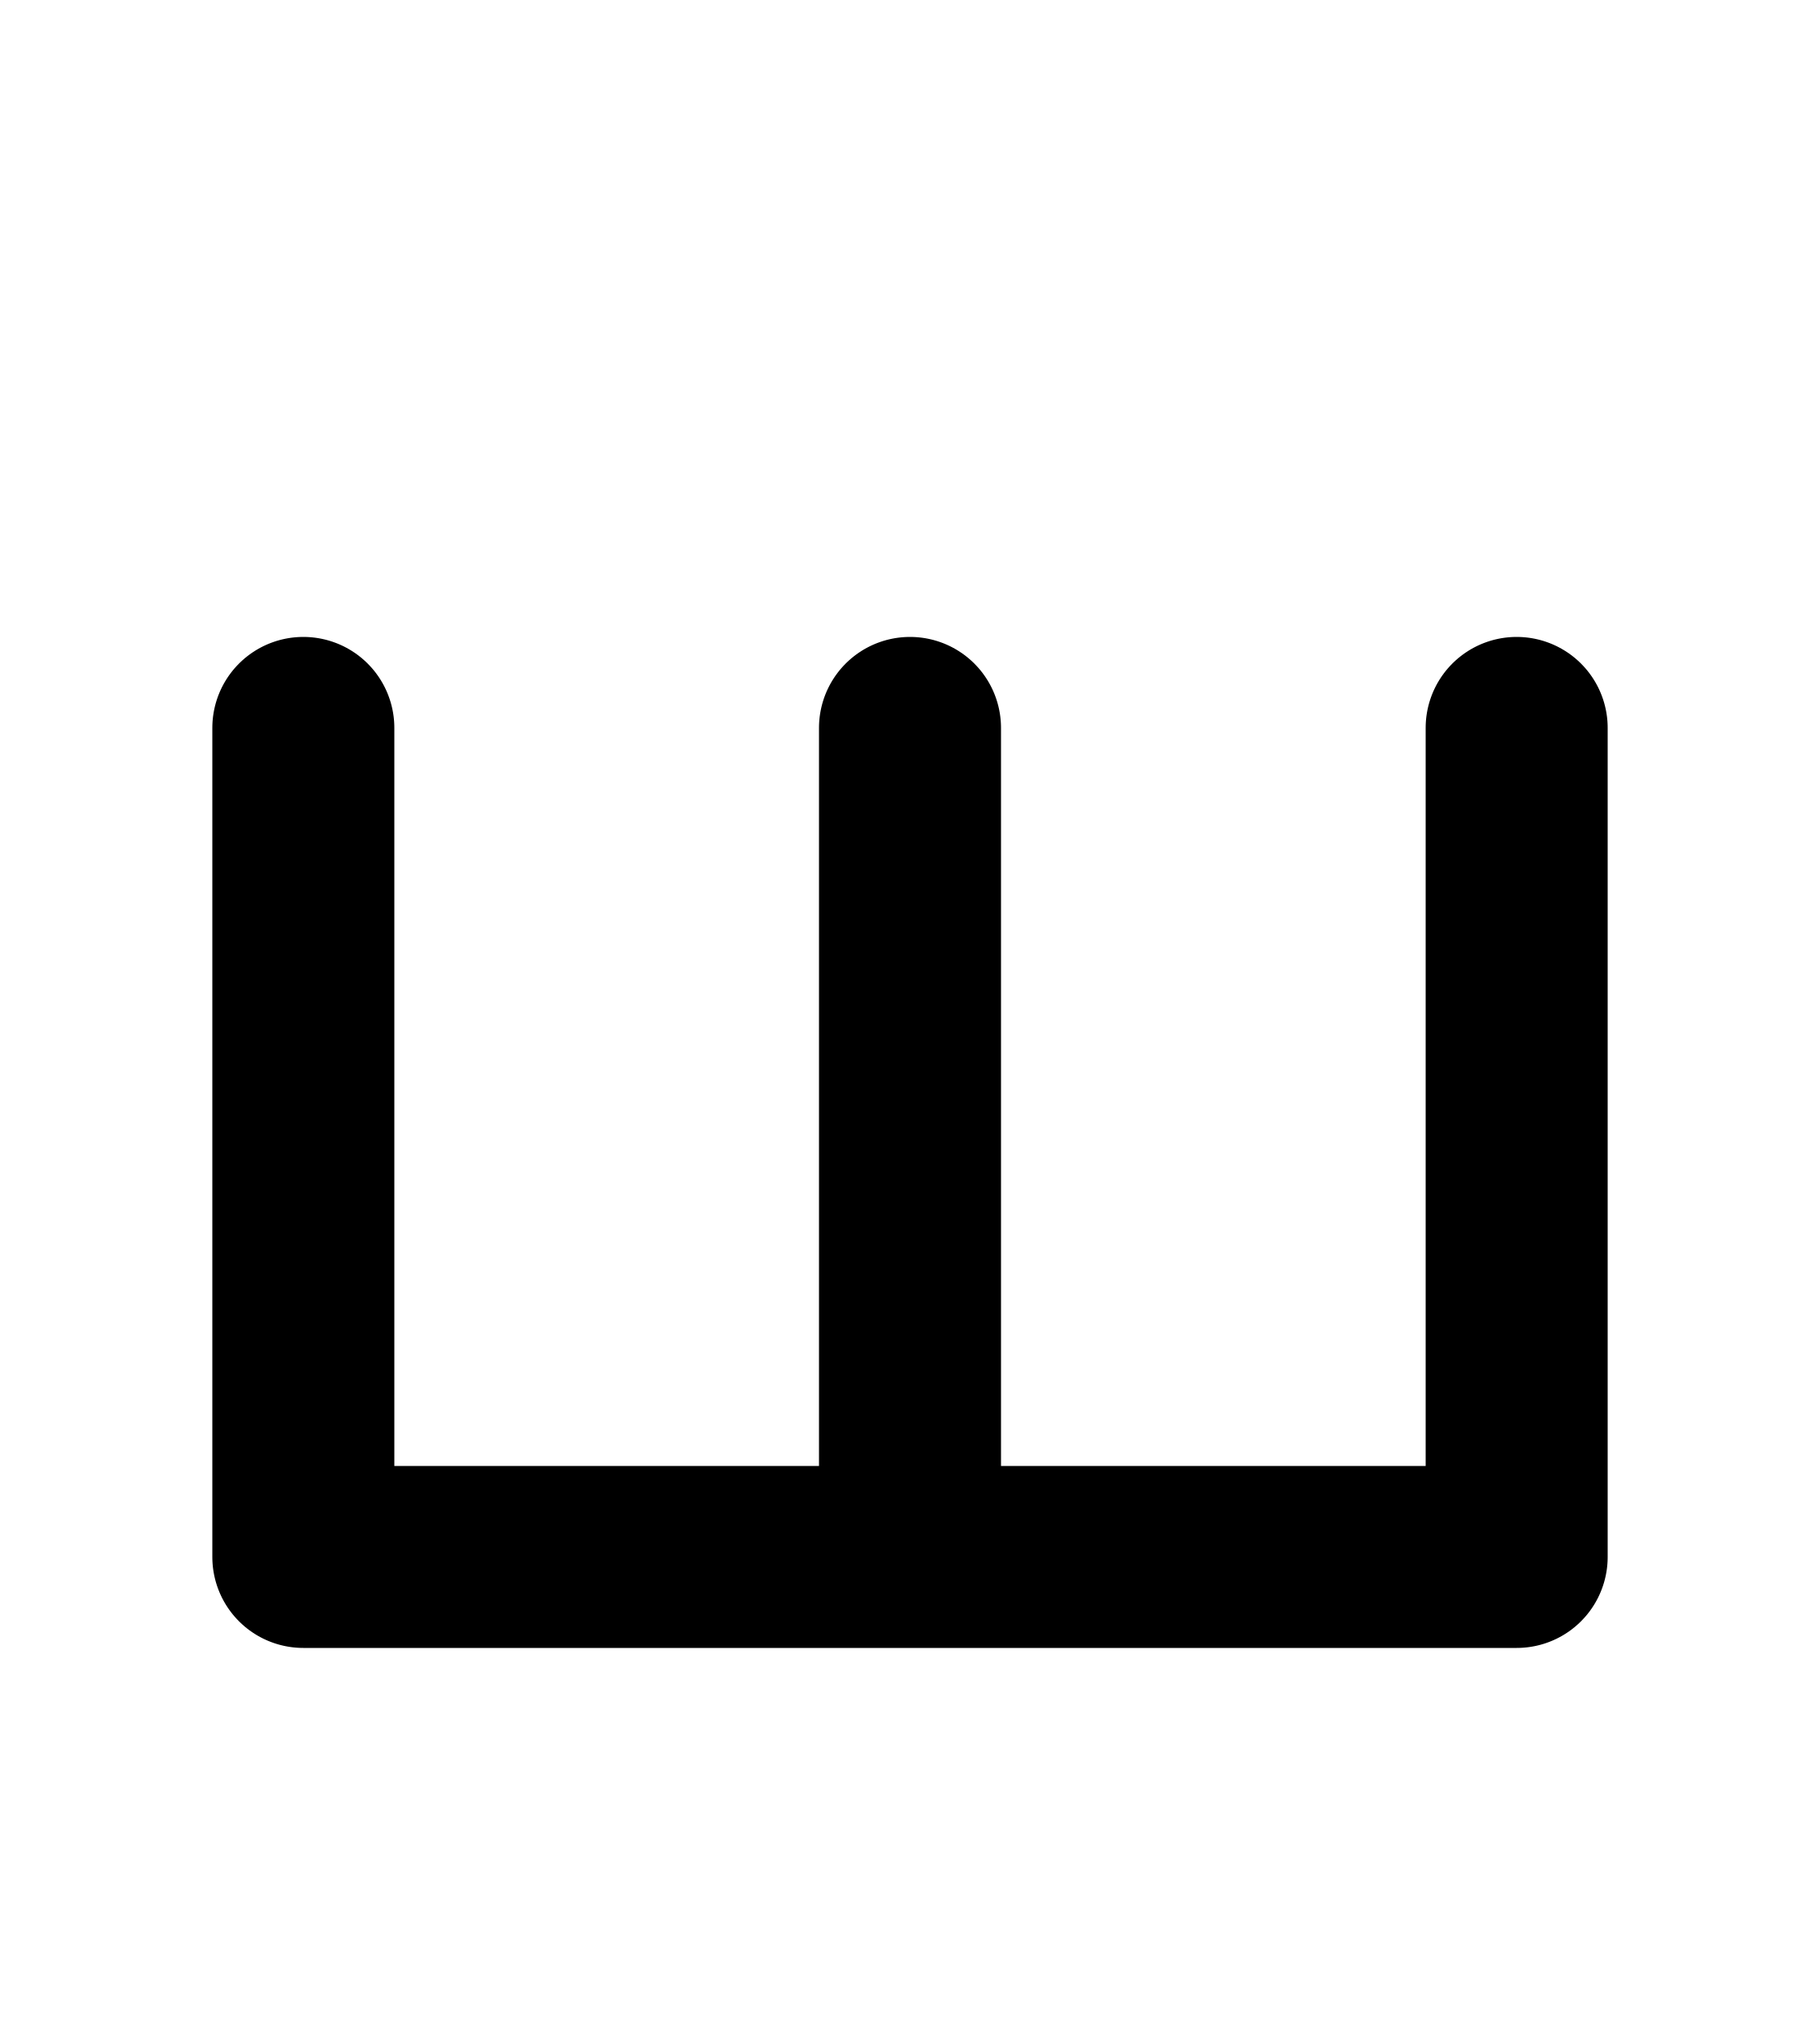
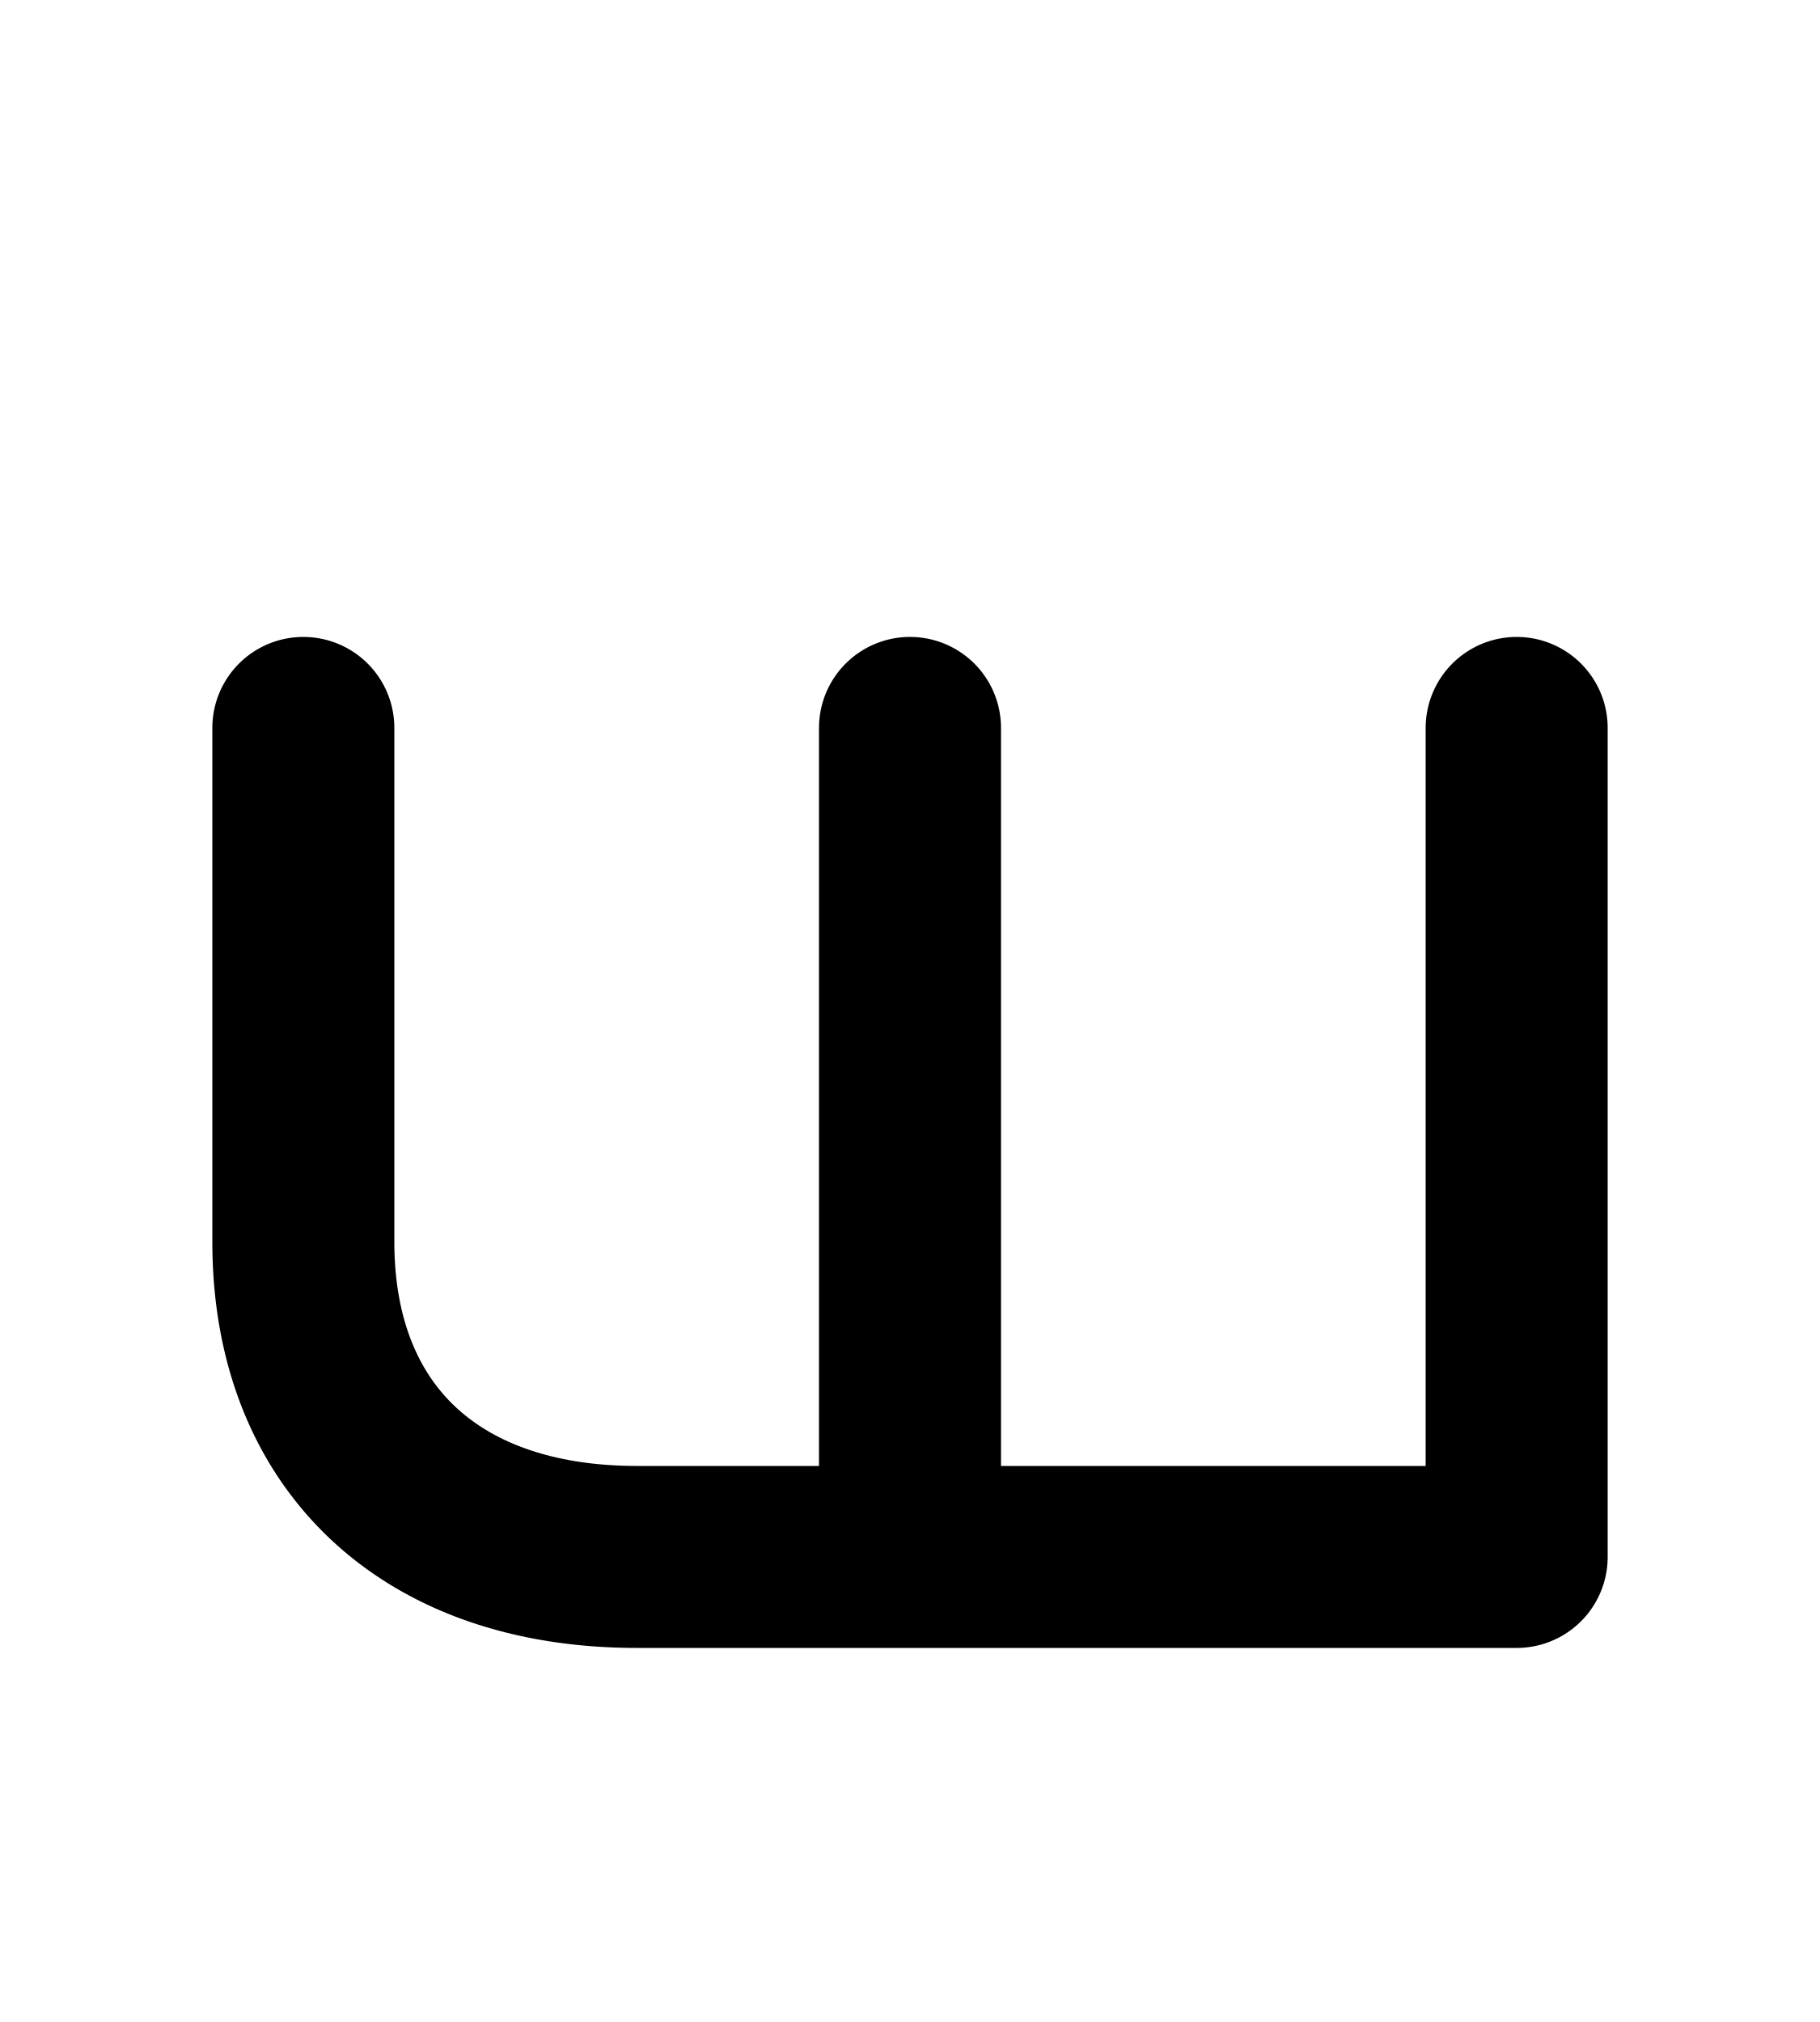
<svg xmlns="http://www.w3.org/2000/svg" viewBox="0 0 900.000 1000" width="900.000" height="1000">
-   <path d="M 105.014 771.104 L 105.054 772.208 L 105.122 773.310 L 105.217 774.411 L 105.338 775.508 L 105.487 776.603 L 105.663 777.693 L 105.865 778.779 L 106.093 779.860 L 106.349 780.934 L 106.630 782.002 L 106.938 783.063 L 107.271 784.116 L 107.631 785.160 L 108.015 786.195 L 108.425 787.221 L 108.861 788.236 L 109.320 789.240 L 109.805 790.233 L 110.314 791.213 L 110.846 792.180 L 111.402 793.135 L 111.982 794.075 L 112.584 795.001 L 113.209 795.911 L 113.856 796.806 L 114.524 797.685 L 115.215 798.548 L 115.926 799.393 L 116.657 800.220 L 117.409 801.029 L 118.180 801.820 L 118.971 802.591 L 119.780 803.343 L 120.607 804.074 L 121.452 804.785 L 122.315 805.476 L 123.194 806.144 L 124.089 806.791 L 124.999 807.416 L 125.925 808.018 L 126.865 808.598 L 127.820 809.154 L 128.787 809.686 L 129.767 810.195 L 130.760 810.680 L 131.764 811.139 L 132.779 811.575 L 133.805 811.985 L 134.840 812.369 L 135.884 812.729 L 136.937 813.062 L 137.998 813.370 L 139.066 813.651 L 140.140 813.907 L 141.221 814.135 L 142.307 814.337 L 143.397 814.513 L 144.492 814.662 L 145.589 814.783 L 146.690 814.878 L 147.792 814.946 L 148.896 814.986 L 150.000 815.000 L 450.000 815.000 L 750.000 815.000 L 751.104 814.986 L 752.208 814.946 L 753.310 814.878 L 754.411 814.783 L 755.508 814.662 L 756.603 814.513 L 757.693 814.337 L 758.779 814.135 L 759.860 813.907 L 760.934 813.651 L 762.002 813.370 L 763.063 813.062 L 764.116 812.729 L 765.160 812.369 L 766.195 811.985 L 767.221 811.575 L 768.236 811.139 L 769.240 810.680 L 770.233 810.195 L 771.213 809.686 L 772.180 809.154 L 773.135 808.598 L 774.075 808.018 L 775.001 807.416 L 775.911 806.791 L 776.806 806.144 L 777.685 805.476 L 778.548 804.785 L 779.393 804.074 L 780.220 803.343 L 781.029 802.591 L 781.820 801.820 L 782.591 801.029 L 783.343 800.220 L 784.074 799.393 L 784.785 798.548 L 785.476 797.685 L 786.144 796.806 L 786.791 795.911 L 787.416 795.001 L 788.018 794.075 L 788.598 793.135 L 789.154 792.180 L 789.686 791.213 L 790.195 790.233 L 790.680 789.240 L 791.139 788.236 L 791.575 787.221 L 791.985 786.195 L 792.369 785.160 L 792.729 784.116 L 793.062 783.063 L 793.370 782.002 L 793.651 780.934 L 793.907 779.860 L 794.135 778.779 L 794.337 777.693 L 794.513 776.603 L 794.662 775.508 L 794.783 774.411 L 794.878 773.310 L 794.946 772.208 L 794.986 771.104 L 795.000 770.000 L 795.000 360.000 L 794.986 358.896 L 794.946 357.792 L 794.878 356.690 L 794.783 355.589 L 794.662 354.492 L 794.513 353.397 L 794.337 352.307 L 794.135 351.221 L 793.907 350.140 L 793.651 349.066 L 793.370 347.998 L 793.062 346.937 L 792.729 345.884 L 792.369 344.840 L 791.985 343.805 L 791.575 342.779 L 791.139 341.764 L 790.680 340.760 L 790.195 339.767 L 789.686 338.787 L 789.154 337.820 L 788.598 336.865 L 788.018 335.925 L 787.416 334.999 L 786.791 334.089 L 786.144 333.194 L 785.476 332.315 L 784.785 331.452 L 784.074 330.607 L 783.343 329.780 L 782.591 328.971 L 781.820 328.180 L 781.029 327.409 L 780.220 326.657 L 779.393 325.926 L 778.548 325.215 L 777.685 324.524 L 776.806 323.856 L 775.911 323.209 L 775.001 322.584 L 774.075 321.982 L 773.135 321.402 L 772.180 320.846 L 771.213 320.314 L 770.233 319.805 L 769.240 319.320 L 768.236 318.861 L 767.221 318.425 L 766.195 318.015 L 765.160 317.631 L 764.116 317.271 L 763.063 316.938 L 762.002 316.630 L 760.934 316.349 L 759.860 316.093 L 758.779 315.865 L 757.693 315.663 L 756.603 315.487 L 755.508 315.338 L 754.411 315.217 L 753.310 315.122 L 752.208 315.054 L 751.104 315.014 L 750.000 315.000 L 748.896 315.014 L 747.792 315.054 L 746.690 315.122 L 745.589 315.217 L 744.492 315.338 L 743.397 315.487 L 742.307 315.663 L 741.221 315.865 L 740.140 316.093 L 739.066 316.349 L 737.998 316.630 L 736.937 316.938 L 735.884 317.271 L 734.840 317.631 L 733.805 318.015 L 732.779 318.425 L 731.764 318.861 L 730.760 319.320 L 729.767 319.805 L 728.787 320.314 L 727.820 320.846 L 726.865 321.402 L 725.925 321.982 L 724.999 322.584 L 724.089 323.209 L 723.194 323.856 L 722.315 324.524 L 721.452 325.215 L 720.607 325.926 L 719.780 326.657 L 718.971 327.409 L 718.180 328.180 L 717.409 328.971 L 716.657 329.780 L 715.926 330.607 L 715.215 331.452 L 714.524 332.315 L 713.856 333.194 L 713.209 334.089 L 712.584 334.999 L 711.982 335.925 L 711.402 336.865 L 710.846 337.820 L 710.314 338.787 L 709.805 339.767 L 709.320 340.760 L 708.861 341.764 L 708.425 342.779 L 708.015 343.805 L 707.631 344.840 L 707.271 345.884 L 706.938 346.937 L 706.630 347.998 L 706.349 349.066 L 706.093 350.140 L 705.865 351.221 L 705.663 352.307 L 705.487 353.397 L 705.338 354.492 L 705.217 355.589 L 705.122 356.690 L 705.054 357.792 L 705.014 358.896 L 705.000 360.000 L 705.000 725.000 L 495.000 725.000 L 495.000 360.000 L 494.986 358.896 L 494.946 357.792 L 494.878 356.690 L 494.783 355.589 L 494.662 354.492 L 494.513 353.397 L 494.337 352.307 L 494.135 351.221 L 493.907 350.140 L 493.651 349.066 L 493.370 347.998 L 493.062 346.937 L 492.729 345.884 L 492.369 344.840 L 491.985 343.805 L 491.575 342.779 L 491.139 341.764 L 490.680 340.760 L 490.195 339.767 L 489.686 338.787 L 489.154 337.820 L 488.598 336.865 L 488.018 335.925 L 487.416 334.999 L 486.791 334.089 L 486.144 333.194 L 485.476 332.315 L 484.785 331.452 L 484.074 330.607 L 483.343 329.780 L 482.591 328.971 L 481.820 328.180 L 481.029 327.409 L 480.220 326.657 L 479.393 325.926 L 478.548 325.215 L 477.685 324.524 L 476.806 323.856 L 475.911 323.209 L 475.001 322.584 L 474.075 321.982 L 473.135 321.402 L 472.180 320.846 L 471.213 320.314 L 470.233 319.805 L 469.240 319.320 L 468.236 318.861 L 467.221 318.425 L 466.195 318.015 L 465.160 317.631 L 464.116 317.271 L 463.063 316.938 L 462.002 316.630 L 460.934 316.349 L 459.860 316.093 L 458.779 315.865 L 457.693 315.663 L 456.603 315.487 L 455.508 315.338 L 454.411 315.217 L 453.310 315.122 L 452.208 315.054 L 451.104 315.014 L 450.000 315.000 L 448.896 315.014 L 447.792 315.054 L 446.690 315.122 L 445.589 315.217 L 444.492 315.338 L 443.397 315.487 L 442.307 315.663 L 441.221 315.865 L 440.140 316.093 L 439.066 316.349 L 437.998 316.630 L 436.937 316.938 L 435.884 317.271 L 434.840 317.631 L 433.805 318.015 L 432.779 318.425 L 431.764 318.861 L 430.760 319.320 L 429.767 319.805 L 428.787 320.314 L 427.820 320.846 L 426.865 321.402 L 425.925 321.982 L 424.999 322.584 L 424.089 323.209 L 423.194 323.856 L 422.315 324.524 L 421.452 325.215 L 420.607 325.926 L 419.780 326.657 L 418.971 327.409 L 418.180 328.180 L 417.409 328.971 L 416.657 329.780 L 415.926 330.607 L 415.215 331.452 L 414.524 332.315 L 413.856 333.194 L 413.209 334.089 L 412.584 334.999 L 411.982 335.925 L 411.402 336.865 L 410.846 337.820 L 410.314 338.787 L 409.805 339.767 L 409.320 340.760 L 408.861 341.764 L 408.425 342.779 L 408.015 343.805 L 407.631 344.840 L 407.271 345.884 L 406.938 346.937 L 406.630 347.998 L 406.349 349.066 L 406.093 350.140 L 405.865 351.221 L 405.663 352.307 L 405.487 353.397 L 405.338 354.492 L 405.217 355.589 L 405.122 356.690 L 405.054 357.792 L 405.014 358.896 L 405.000 360.000 L 405.000 725.000 L 195.000 725.000 L 195.000 360.000 L 194.986 358.896 L 194.946 357.792 L 194.878 356.690 L 194.783 355.589 L 194.662 354.492 L 194.513 353.397 L 194.337 352.307 L 194.135 351.221 L 193.907 350.140 L 193.651 349.066 L 193.370 347.998 L 193.062 346.937 L 192.729 345.884 L 192.369 344.840 L 191.985 343.805 L 191.575 342.779 L 191.139 341.764 L 190.680 340.760 L 190.195 339.767 L 189.686 338.787 L 189.154 337.820 L 188.598 336.865 L 188.018 335.925 L 187.416 334.999 L 186.791 334.089 L 186.144 333.194 L 185.476 332.315 L 184.785 331.452 L 184.074 330.607 L 183.343 329.780 L 182.591 328.971 L 181.820 328.180 L 181.029 327.409 L 180.220 326.657 L 179.393 325.926 L 178.548 325.215 L 177.685 324.524 L 176.806 323.856 L 175.911 323.209 L 175.001 322.584 L 174.075 321.982 L 173.135 321.402 L 172.180 320.846 L 171.213 320.314 L 170.233 319.805 L 169.240 319.320 L 168.236 318.861 L 167.221 318.425 L 166.195 318.015 L 165.160 317.631 L 164.116 317.271 L 163.063 316.938 L 162.002 316.630 L 160.934 316.349 L 159.860 316.093 L 158.779 315.865 L 157.693 315.663 L 156.603 315.487 L 155.508 315.338 L 154.411 315.217 L 153.310 315.122 L 152.208 315.054 L 151.104 315.014 L 150.000 315.000 L 148.896 315.014 L 147.792 315.054 L 146.690 315.122 L 145.589 315.217 L 144.492 315.338 L 143.397 315.487 L 142.307 315.663 L 141.221 315.865 L 140.140 316.093 L 139.066 316.349 L 137.998 316.630 L 136.937 316.938 L 135.884 317.271 L 134.840 317.631 L 133.805 318.015 L 132.779 318.425 L 131.764 318.861 L 130.760 319.320 L 129.767 319.805 L 128.787 320.314 L 127.820 320.846 L 126.865 321.402 L 125.925 321.982 L 124.999 322.584 L 124.089 323.209 L 123.194 323.856 L 122.315 324.524 L 121.452 325.215 L 120.607 325.926 L 119.780 326.657 L 118.971 327.409 L 118.180 328.180 L 117.409 328.971 L 116.657 329.780 L 115.926 330.607 L 115.215 331.452 L 114.524 332.315 L 113.856 333.194 L 113.209 334.089 L 112.584 334.999 L 111.982 335.925 L 111.402 336.865 L 110.846 337.820 L 110.314 338.787 L 109.805 339.767 L 109.320 340.760 L 108.861 341.764 L 108.425 342.779 L 108.015 343.805 L 107.631 344.840 L 107.271 345.884 L 106.938 346.937 L 106.630 347.998 L 106.349 349.066 L 106.093 350.140 L 105.865 351.221 L 105.663 352.307 L 105.487 353.397 L 105.338 354.492 L 105.217 355.589 L 105.122 356.690 L 105.054 357.792 L 105.014 358.896 L 105.000 360.000 L 105.000 770.000 L 105.014 771.104 Z" fill="black" fill-rule="evenodd" />
+   <path d="M 105.001 614.529 L 105.025 617.771 L 105.035 618.436 L 105.106 621.649 L 105.126 622.323 L 105.244 625.508 L 105.274 626.190 L 105.439 629.345 L 105.481 630.036 L 105.692 633.163 L 105.745 633.861 L 106.003 636.958 L 106.068 637.665 L 106.372 640.733 L 106.449 641.447 L 106.800 644.485 L 106.889 645.207 L 107.286 648.216 L 107.388 648.945 L 107.830 651.923 L 107.946 652.659 L 108.433 655.608 L 108.563 656.350 L 109.096 659.268 L 109.239 660.017 L 109.818 662.904 L 109.975 663.659 L 110.599 666.516 L 110.771 667.276 L 111.439 670.102 L 111.627 670.867 L 112.340 673.662 L 112.544 674.432 L 113.300 677.195 L 113.520 677.969 L 114.321 680.701 L 114.557 681.479 L 115.402 684.179 L 115.654 684.960 L 116.542 687.628 L 116.811 688.412 L 117.744 691.048 L 118.029 691.833 L 119.005 694.437 L 119.308 695.223 L 120.327 697.795 L 120.647 698.582 L 121.709 701.121 L 122.047 701.908 L 123.151 704.414 L 123.507 705.200 L 124.654 707.674 L 125.027 708.458 L 126.217 710.898 L 126.607 711.680 L 127.839 714.087 L 128.247 714.866 L 129.521 717.240 L 129.947 718.015 L 131.263 720.355 L 131.706 721.126 L 133.063 723.431 L 133.524 724.197 L 134.922 726.469 L 135.400 727.228 L 136.840 729.465 L 137.335 730.218 L 138.816 732.421 L 139.327 733.166 L 140.849 735.334 L 141.377 736.071 L 142.939 738.204 L 143.483 738.932 L 145.086 741.030 L 145.645 741.748 L 147.288 743.811 L 147.862 744.518 L 149.545 746.546 L 150.134 747.242 L 151.857 749.234 L 152.460 749.918 L 154.223 751.875 L 154.840 752.546 L 156.641 754.466 L 157.271 755.125 L 159.112 757.009 L 159.754 757.653 L 161.634 759.502 L 162.288 760.132 L 164.207 761.944 L 164.872 762.559 L 166.830 764.334 L 167.505 764.934 L 169.501 766.673 L 170.186 767.257 L 172.220 768.959 L 172.914 769.527 L 174.986 771.191 L 175.688 771.743 L 177.798 773.370 L 178.508 773.906 L 180.655 775.495 L 181.371 776.014 L 183.557 777.565 L 184.279 778.067 L 186.501 779.580 L 187.228 780.065 L 189.488 781.540 L 190.220 782.008 L 192.516 783.444 L 193.251 783.895 L 195.585 785.293 L 196.323 785.726 L 198.693 787.085 L 199.433 787.501 L 201.839 788.822 L 202.582 789.220 L 205.024 790.502 L 205.767 790.883 L 208.245 792.125 L 208.989 792.489 L 211.502 793.692 L 212.245 794.040 L 214.795 795.203 L 215.537 795.533 L 218.121 796.656 L 218.862 796.971 L 221.482 798.054 L 222.221 798.352 L 224.875 799.395 L 225.612 799.677 L 228.301 800.679 L 229.034 800.946 L 231.758 801.908 L 232.488 802.158 L 235.246 803.080 L 235.971 803.315 L 238.764 804.196 L 239.485 804.417 L 242.311 805.256 L 243.028 805.462 L 245.888 806.260 L 246.599 806.452 L 249.493 807.209 L 250.199 807.387 L 253.125 808.102 L 253.826 808.267 L 256.786 808.940 L 257.480 809.092 L 260.473 809.723 L 261.161 809.862 L 264.186 810.451 L 264.868 810.578 L 267.926 811.124 L 268.601 811.239 L 271.691 811.743 L 272.359 811.846 L 275.482 812.307 L 276.143 812.399 L 279.297 812.817 L 279.951 812.899 L 283.137 813.273 L 283.784 813.344 L 287.002 813.676 L 287.641 813.737 L 290.890 814.024 L 291.521 814.076 L 294.802 814.319 L 295.426 814.362 L 298.737 814.561 L 299.353 814.594 L 302.695 814.750 L 303.304 814.774 L 306.676 814.886 L 307.277 814.902 L 310.680 814.969 L 311.273 814.977 L 314.707 814.999 L 315.000 815.000 L 450.000 815.000 L 750.000 815.000 L 751.104 814.986 L 752.208 814.946 L 753.310 814.878 L 754.411 814.783 L 755.508 814.662 L 756.603 814.513 L 757.693 814.337 L 758.779 814.135 L 759.860 813.907 L 760.934 813.651 L 762.002 813.370 L 763.063 813.062 L 764.116 812.729 L 765.160 812.369 L 766.195 811.985 L 767.221 811.575 L 768.236 811.139 L 769.240 810.680 L 770.233 810.195 L 771.213 809.686 L 772.180 809.154 L 773.135 808.598 L 774.075 808.018 L 775.001 807.416 L 775.911 806.791 L 776.806 806.144 L 777.685 805.476 L 778.548 804.785 L 779.393 804.074 L 780.220 803.343 L 781.029 802.591 L 781.820 801.820 L 782.591 801.029 L 783.343 800.220 L 784.074 799.393 L 784.785 798.548 L 785.476 797.685 L 786.144 796.806 L 786.791 795.911 L 787.416 795.001 L 788.018 794.075 L 788.598 793.135 L 789.154 792.180 L 789.686 791.213 L 790.195 790.233 L 790.680 789.240 L 791.139 788.236 L 791.575 787.221 L 791.985 786.195 L 792.369 785.160 L 792.729 784.116 L 793.062 783.063 L 793.370 782.002 L 793.651 780.934 L 793.907 779.860 L 794.135 778.779 L 794.337 777.693 L 794.513 776.603 L 794.662 775.508 L 794.783 774.411 L 794.878 773.310 L 794.946 772.208 L 794.986 771.104 L 795.000 770.000 L 795.000 360.000 L 794.986 358.896 L 794.946 357.792 L 794.878 356.690 L 794.783 355.589 L 794.662 354.492 L 794.513 353.397 L 794.337 352.307 L 794.135 351.221 L 793.907 350.140 L 793.651 349.066 L 793.370 347.998 L 793.062 346.937 L 792.729 345.884 L 792.369 344.840 L 791.985 343.805 L 791.575 342.779 L 791.139 341.764 L 790.680 340.760 L 790.195 339.767 L 789.686 338.787 L 789.154 337.820 L 788.598 336.865 L 788.018 335.925 L 787.416 334.999 L 786.791 334.089 L 786.144 333.194 L 785.476 332.315 L 784.785 331.452 L 784.074 330.607 L 783.343 329.780 L 782.591 328.971 L 781.820 328.180 L 781.029 327.409 L 780.220 326.657 L 779.393 325.926 L 778.548 325.215 L 777.685 324.524 L 776.806 323.856 L 775.911 323.209 L 775.001 322.584 L 774.075 321.982 L 773.135 321.402 L 772.180 320.846 L 771.213 320.314 L 770.233 319.805 L 769.240 319.320 L 768.236 318.861 L 767.221 318.425 L 766.195 318.015 L 765.160 317.631 L 764.116 317.271 L 763.063 316.938 L 762.002 316.630 L 760.934 316.349 L 759.860 316.093 L 758.779 315.865 L 757.693 315.663 L 756.603 315.487 L 755.508 315.338 L 754.411 315.217 L 753.310 315.122 L 752.208 315.054 L 751.104 315.014 L 750.000 315.000 L 748.896 315.014 L 747.792 315.054 L 746.690 315.122 L 745.589 315.217 L 744.492 315.338 L 743.397 315.487 L 742.307 315.663 L 741.221 315.865 L 740.140 316.093 L 739.066 316.349 L 737.998 316.630 L 736.937 316.938 L 735.884 317.271 L 734.840 317.631 L 733.805 318.015 L 732.779 318.425 L 731.764 318.861 L 730.760 319.320 L 729.767 319.805 L 728.787 320.314 L 727.820 320.846 L 726.865 321.402 L 725.925 321.982 L 724.999 322.584 L 724.089 323.209 L 723.194 323.856 L 722.315 324.524 L 721.452 325.215 L 720.607 325.926 L 719.780 326.657 L 718.971 327.409 L 718.180 328.180 L 717.409 328.971 L 716.657 329.780 L 715.926 330.607 L 715.215 331.452 L 714.524 332.315 L 713.856 333.194 L 713.209 334.089 L 712.584 334.999 L 711.982 335.925 L 711.402 336.865 L 710.846 337.820 L 710.314 338.787 L 709.805 339.767 L 709.320 340.760 L 708.861 341.764 L 708.425 342.779 L 708.015 343.805 L 707.631 344.840 L 707.271 345.884 L 706.938 346.937 L 706.630 347.998 L 706.349 349.066 L 706.093 350.140 L 705.865 351.221 L 705.663 352.307 L 705.487 353.397 L 705.338 354.492 L 705.217 355.589 L 705.122 356.690 L 705.054 357.792 L 705.014 358.896 L 705.000 360.000 L 705.000 725.000 L 495.000 725.000 L 495.000 360.000 L 494.986 358.896 L 494.946 357.792 L 494.878 356.690 L 494.783 355.589 L 494.662 354.492 L 494.513 353.397 L 494.337 352.307 L 494.135 351.221 L 493.907 350.140 L 493.651 349.066 L 493.370 347.998 L 493.062 346.937 L 492.729 345.884 L 492.369 344.840 L 491.985 343.805 L 491.575 342.779 L 491.139 341.764 L 490.680 340.760 L 490.195 339.767 L 489.686 338.787 L 489.154 337.820 L 488.598 336.865 L 488.018 335.925 L 487.416 334.999 L 486.791 334.089 L 486.144 333.194 L 485.476 332.315 L 484.785 331.452 L 484.074 330.607 L 483.343 329.780 L 482.591 328.971 L 481.820 328.180 L 481.029 327.409 L 480.220 326.657 L 479.393 325.926 L 478.548 325.215 L 477.685 324.524 L 476.806 323.856 L 475.911 323.209 L 475.001 322.584 L 474.075 321.982 L 473.135 321.402 L 472.180 320.846 L 471.213 320.314 L 470.233 319.805 L 469.240 319.320 L 468.236 318.861 L 467.221 318.425 L 466.195 318.015 L 465.160 317.631 L 464.116 317.271 L 463.063 316.938 L 462.002 316.630 L 460.934 316.349 L 459.860 316.093 L 458.779 315.865 L 457.693 315.663 L 456.603 315.487 L 455.508 315.338 L 454.411 315.217 L 453.310 315.122 L 452.208 315.054 L 451.104 315.014 L 450.000 315.000 L 448.896 315.014 L 447.792 315.054 L 446.690 315.122 L 445.589 315.217 L 444.492 315.338 L 443.397 315.487 L 442.307 315.663 L 441.221 315.865 L 440.140 316.093 L 439.066 316.349 L 437.998 316.630 L 436.937 316.938 L 435.884 317.271 L 434.840 317.631 L 433.805 318.015 L 432.779 318.425 L 431.764 318.861 L 430.760 319.320 L 429.767 319.805 L 428.787 320.314 L 427.820 320.846 L 426.865 321.402 L 425.925 321.982 L 424.999 322.584 L 424.089 323.209 L 423.194 323.856 L 422.315 324.524 L 421.452 325.215 L 420.607 325.926 L 419.780 326.657 L 418.971 327.409 L 418.180 328.180 L 417.409 328.971 L 416.657 329.780 L 415.926 330.607 L 415.215 331.452 L 414.524 332.315 L 413.856 333.194 L 413.209 334.089 L 412.584 334.999 L 411.982 335.925 L 411.402 336.865 L 410.846 337.820 L 410.314 338.787 L 409.805 339.767 L 409.320 340.760 L 408.861 341.764 L 408.425 342.779 L 408.015 343.805 L 407.631 344.840 L 407.271 345.884 L 406.938 346.937 L 406.630 347.998 L 406.349 349.066 L 406.093 350.140 L 405.865 351.221 L 405.663 352.307 L 405.487 353.397 L 405.338 354.492 L 405.217 355.589 L 405.122 356.690 L 405.054 357.792 L 405.014 358.896 L 405.000 360.000 L 405.000 725.000 L 315.147 725.000 L 312.157 724.980 L 309.351 724.925 L 306.582 724.834 L 303.853 724.706 L 301.161 724.544 L 298.509 724.347 L 295.895 724.115 L 293.320 723.850 L 290.784 723.552 L 288.287 723.222 L 285.829 722.859 L 283.410 722.465 L 281.030 722.040 L 278.690 721.585 L 276.389 721.100 L 274.126 720.586 L 271.903 720.043 L 269.719 719.472 L 267.574 718.873 L 265.467 718.248 L 263.399 717.595 L 261.369 716.917 L 259.377 716.214 L 257.422 715.485 L 255.506 714.732 L 253.626 713.955 L 251.784 713.154 L 249.978 712.330 L 248.208 711.483 L 246.474 710.614 L 244.775 709.722 L 243.110 708.809 L 241.480 707.874 L 239.884 706.917 L 238.322 705.939 L 236.792 704.941 L 235.294 703.921 L 233.828 702.880 L 232.393 701.819 L 230.989 700.736 L 229.615 699.633 L 228.270 698.508 L 226.954 697.362 L 225.667 696.195 L 224.408 695.006 L 223.176 693.795 L 221.971 692.561 L 220.793 691.305 L 219.641 690.026 L 218.515 688.724 L 217.414 687.397 L 216.338 686.046 L 215.287 684.670 L 214.261 683.268 L 213.259 681.841 L 212.282 680.386 L 211.329 678.905 L 210.400 677.396 L 209.495 675.858 L 208.614 674.292 L 207.757 672.696 L 206.925 671.069 L 206.117 669.412 L 205.334 667.724 L 204.576 666.004 L 203.844 664.252 L 203.136 662.467 L 202.455 660.648 L 201.800 658.796 L 201.172 656.910 L 200.571 654.989 L 199.997 653.033 L 199.452 651.041 L 198.935 649.014 L 198.447 646.951 L 197.989 644.852 L 197.562 642.716 L 197.165 640.544 L 196.799 638.335 L 196.466 636.089 L 196.165 633.806 L 195.897 631.485 L 195.663 629.128 L 195.463 626.733 L 195.298 624.300 L 195.169 621.831 L 195.076 619.324 L 195.020 616.780 L 195.000 614.035 L 195.000 360.000 L 194.986 358.896 L 194.946 357.792 L 194.878 356.690 L 194.783 355.589 L 194.662 354.492 L 194.513 353.397 L 194.337 352.307 L 194.135 351.221 L 193.907 350.140 L 193.651 349.066 L 193.370 347.998 L 193.062 346.937 L 192.729 345.884 L 192.369 344.840 L 191.985 343.805 L 191.575 342.779 L 191.139 341.764 L 190.680 340.760 L 190.195 339.767 L 189.686 338.787 L 189.154 337.820 L 188.598 336.865 L 188.018 335.925 L 187.416 334.999 L 186.791 334.089 L 186.144 333.194 L 185.476 332.315 L 184.785 331.452 L 184.074 330.607 L 183.343 329.780 L 182.591 328.971 L 181.820 328.180 L 181.029 327.409 L 180.220 326.657 L 179.393 325.926 L 178.548 325.215 L 177.685 324.524 L 176.806 323.856 L 175.911 323.209 L 175.001 322.584 L 174.075 321.982 L 173.135 321.402 L 172.180 320.846 L 171.213 320.314 L 170.233 319.805 L 169.240 319.320 L 168.236 318.861 L 167.221 318.425 L 166.195 318.015 L 165.160 317.631 L 164.116 317.271 L 163.063 316.938 L 162.002 316.630 L 160.934 316.349 L 159.860 316.093 L 158.779 315.865 L 157.693 315.663 L 156.603 315.487 L 155.508 315.338 L 154.411 315.217 L 153.310 315.122 L 152.208 315.054 L 151.104 315.014 L 150.000 315.000 L 148.896 315.014 L 147.792 315.054 L 146.690 315.122 L 145.589 315.217 L 144.492 315.338 L 143.397 315.487 L 142.307 315.663 L 141.221 315.865 L 140.140 316.093 L 139.066 316.349 L 137.998 316.630 L 136.937 316.938 L 135.884 317.271 L 134.840 317.631 L 133.805 318.015 L 132.779 318.425 L 131.764 318.861 L 130.760 319.320 L 129.767 319.805 L 128.787 320.314 L 127.820 320.846 L 126.865 321.402 L 125.925 321.982 L 124.999 322.584 L 124.089 323.209 L 123.194 323.856 L 122.315 324.524 L 121.452 325.215 L 120.607 325.926 L 119.780 326.657 L 118.971 327.409 L 118.180 328.180 L 117.409 328.971 L 116.657 329.780 L 115.926 330.607 L 115.215 331.452 L 114.524 332.315 L 113.856 333.194 L 113.209 334.089 L 112.584 334.999 L 111.982 335.925 L 111.402 336.865 L 110.846 337.820 L 110.314 338.787 L 109.805 339.767 L 109.320 340.760 L 108.861 341.764 L 108.425 342.779 L 108.015 343.805 L 107.631 344.840 L 107.271 345.884 L 106.938 346.937 L 106.630 347.998 L 106.349 349.066 L 106.093 350.140 L 105.865 351.221 L 105.663 352.307 L 105.487 353.397 L 105.338 354.492 L 105.217 355.589 L 105.122 356.690 L 105.054 357.792 L 105.014 358.896 L 105.000 360.000 L 105.000 614.200 L 105.001 614.529 Z" fill="black" fill-rule="evenodd" />
</svg>
